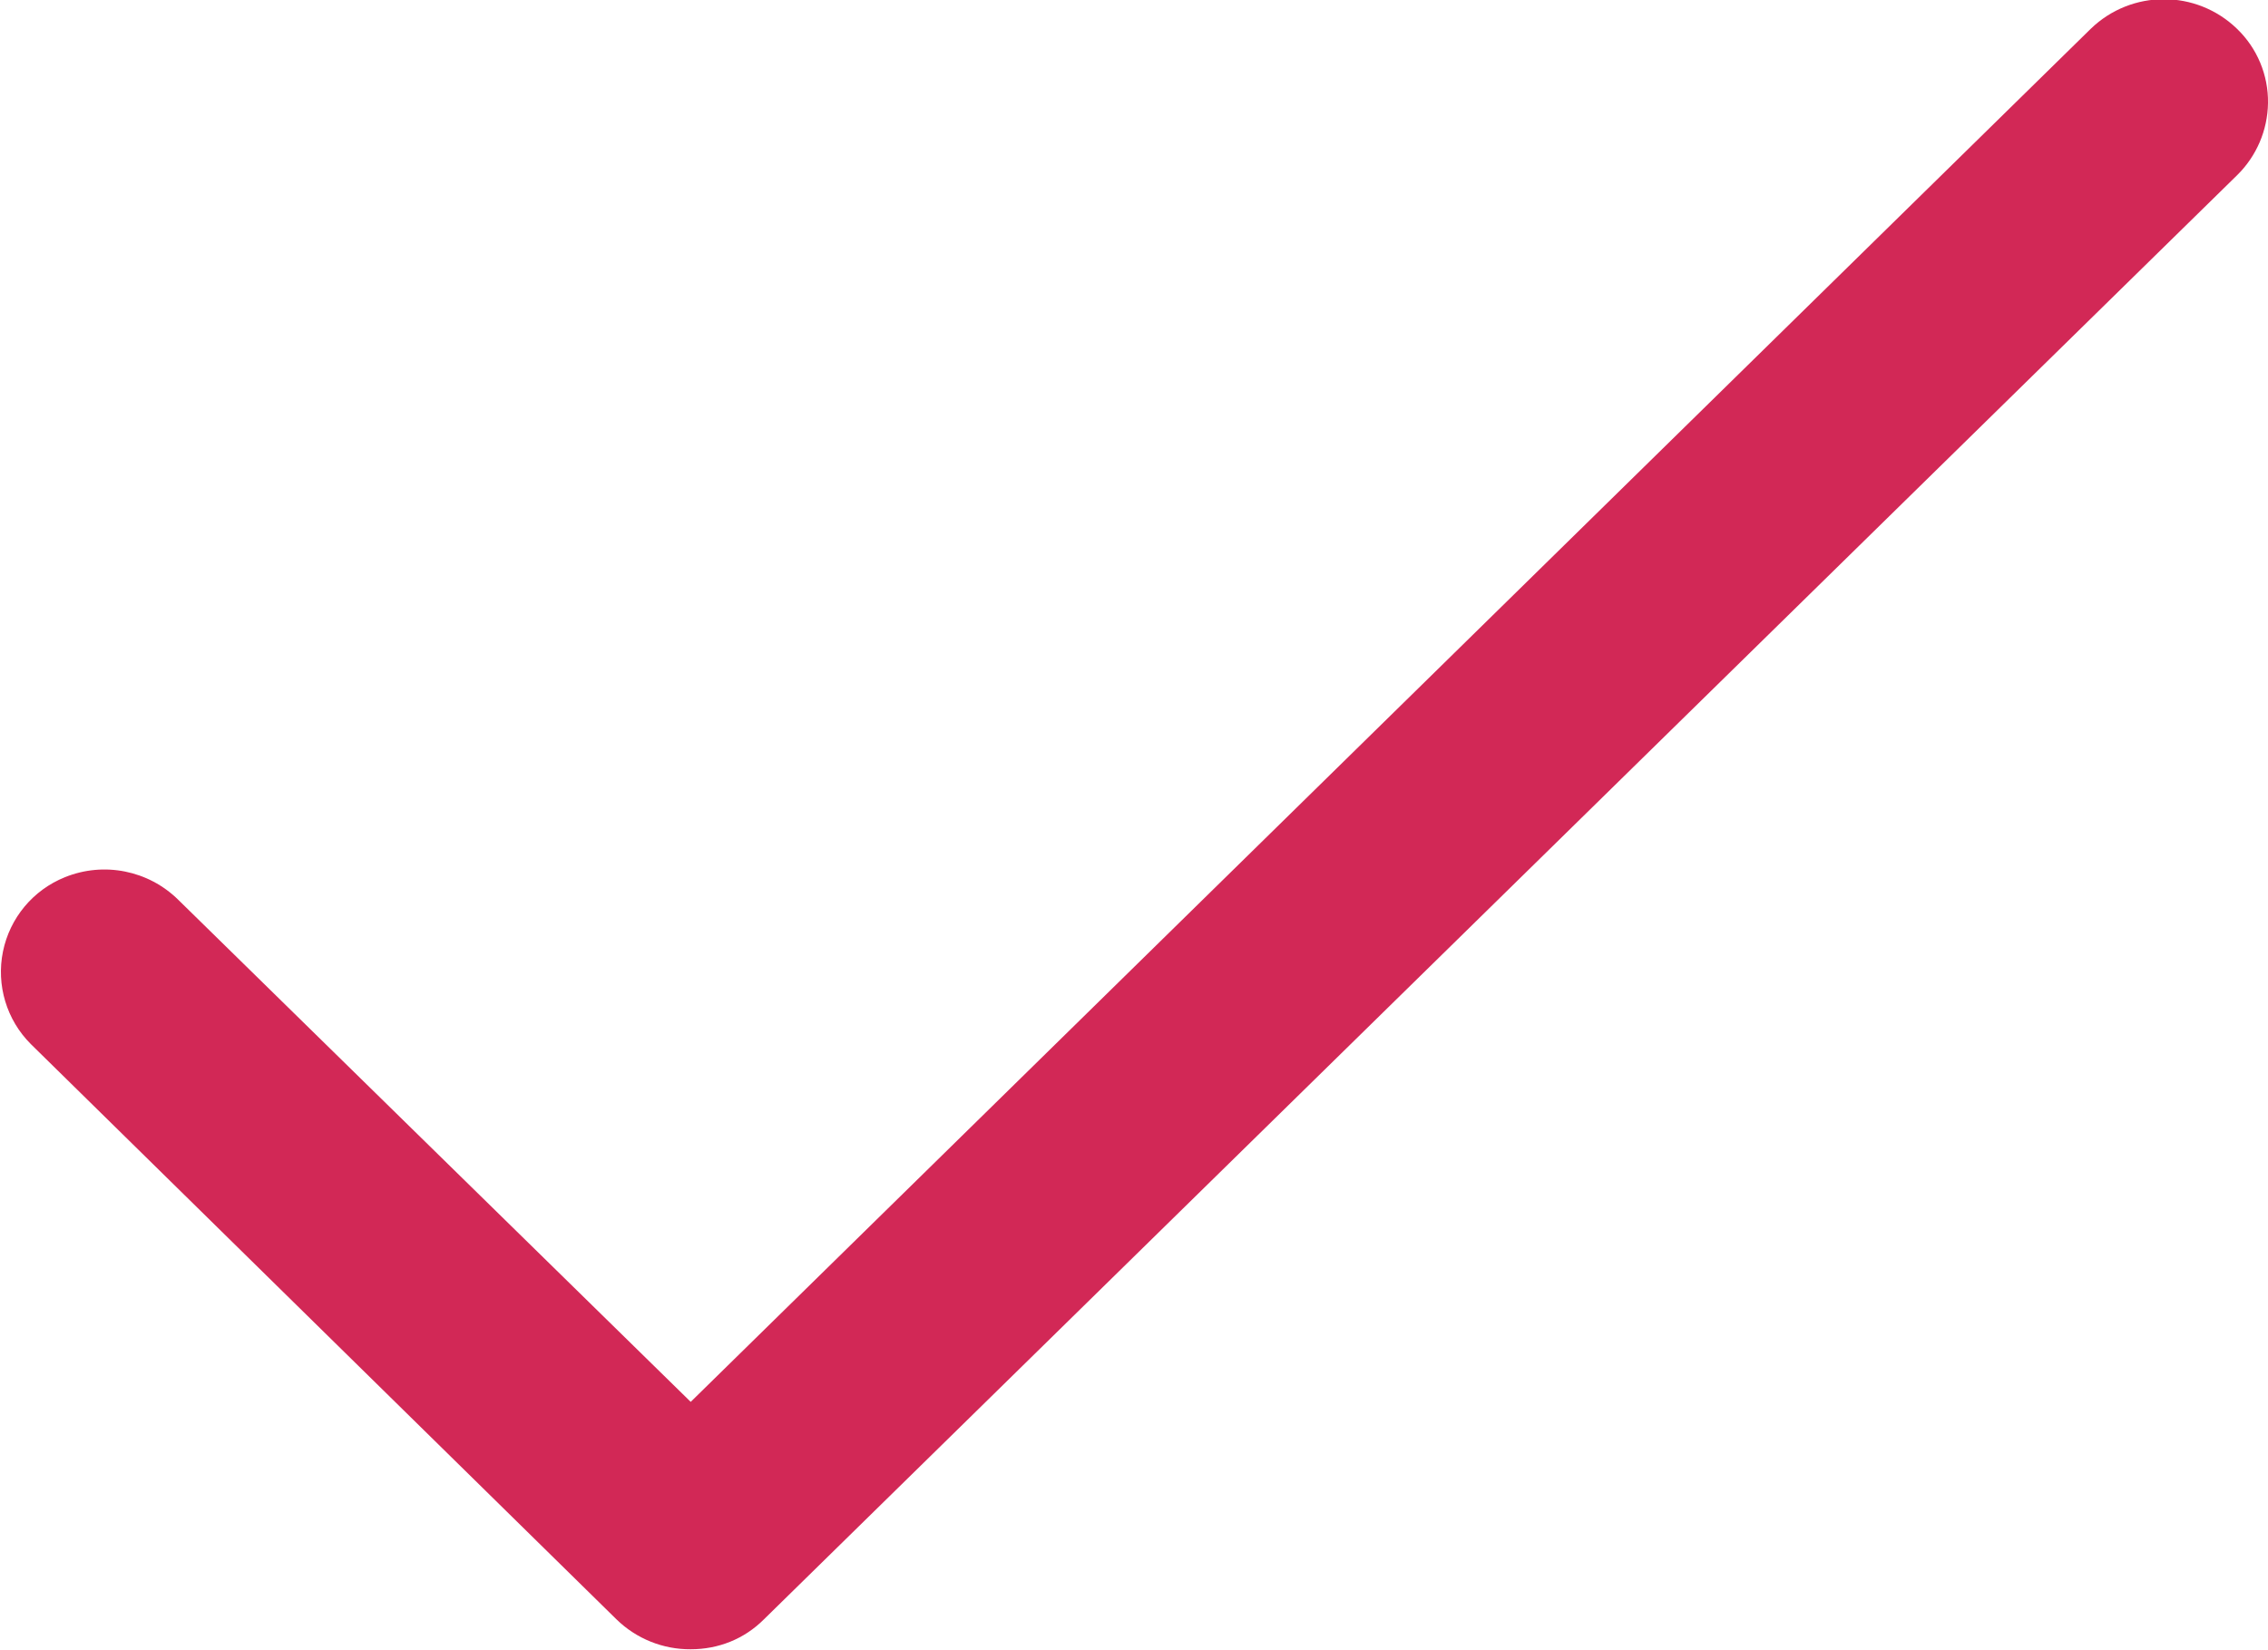
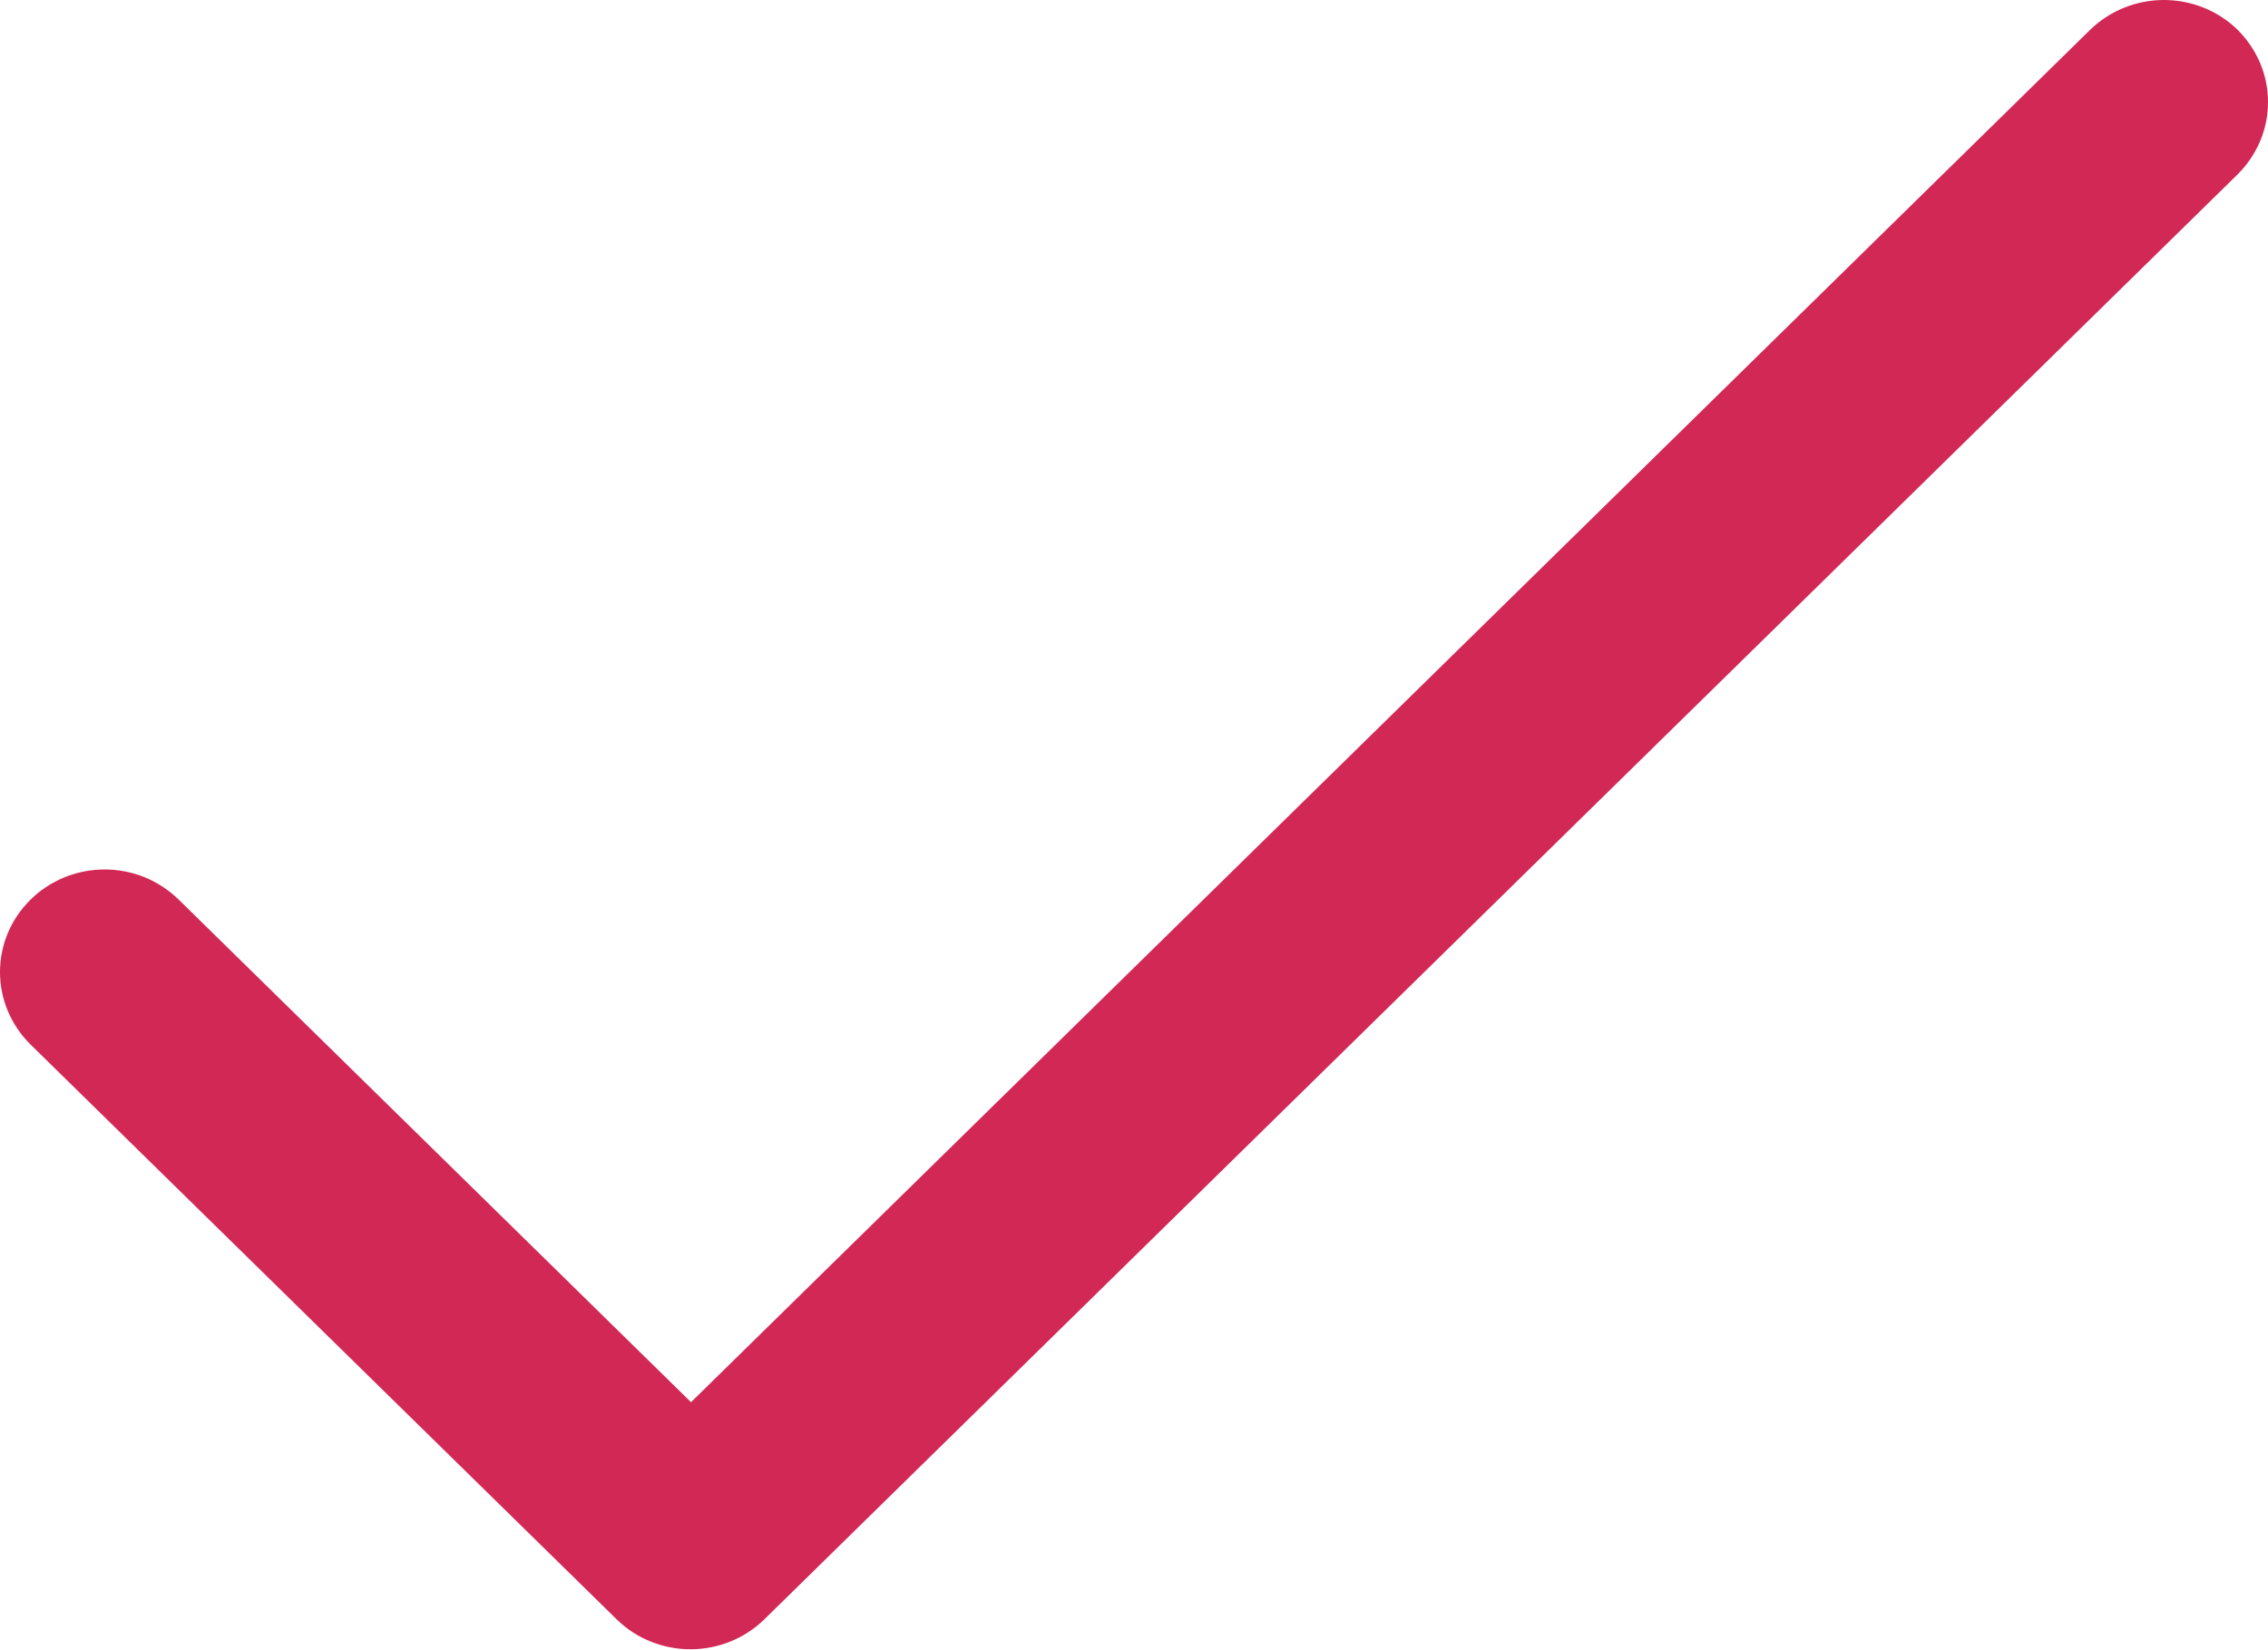
- <svg xmlns="http://www.w3.org/2000/svg" width="22" height="16" fill="none">
-   <path fill="#D22856" d="M21.7.28a1.02 1.02 0 0 0-1.42 0L6.7 13.6 1.73 8.73a1.02 1.02 0 0 0-1.1-.22.99.99 0 0 0-.33 1.62l5.68 5.58a1.02 1.02 0 0 0 .72.29c.27 0 .52-.1.71-.29L21.7 1.7A1 1 0 0 0 22 1a.98.98 0 0 0-.3-.72Z" />
+ <svg xmlns="http://www.w3.org/2000/svg" width="22" height="16" viewBox="0 0 22 16" fill="none">
+   <path d="M21.7 0.284C21.511 0.102 21.256 0 20.99 0C20.725 0 20.47 0.102 20.28 0.284L6.703 13.603L1.735 8.729C1.64 8.636 1.528 8.562 1.405 8.511C1.281 8.461 1.149 8.435 1.015 8.435C0.881 8.435 0.748 8.461 0.625 8.511C0.501 8.562 0.389 8.636 0.295 8.729C0.106 8.915 0 9.167 0 9.43C0 9.693 0.106 9.945 0.295 10.132L5.983 15.711C6.078 15.804 6.19 15.877 6.314 15.926C6.438 15.976 6.57 16.001 6.703 16C6.969 15.999 7.224 15.895 7.413 15.711L21.7 1.697C21.795 1.604 21.87 1.494 21.922 1.373C21.974 1.252 22 1.122 22 0.991C22 0.859 21.974 0.729 21.922 0.608C21.87 0.487 21.795 0.377 21.7 0.284Z" fill="#D22856" />
</svg>
